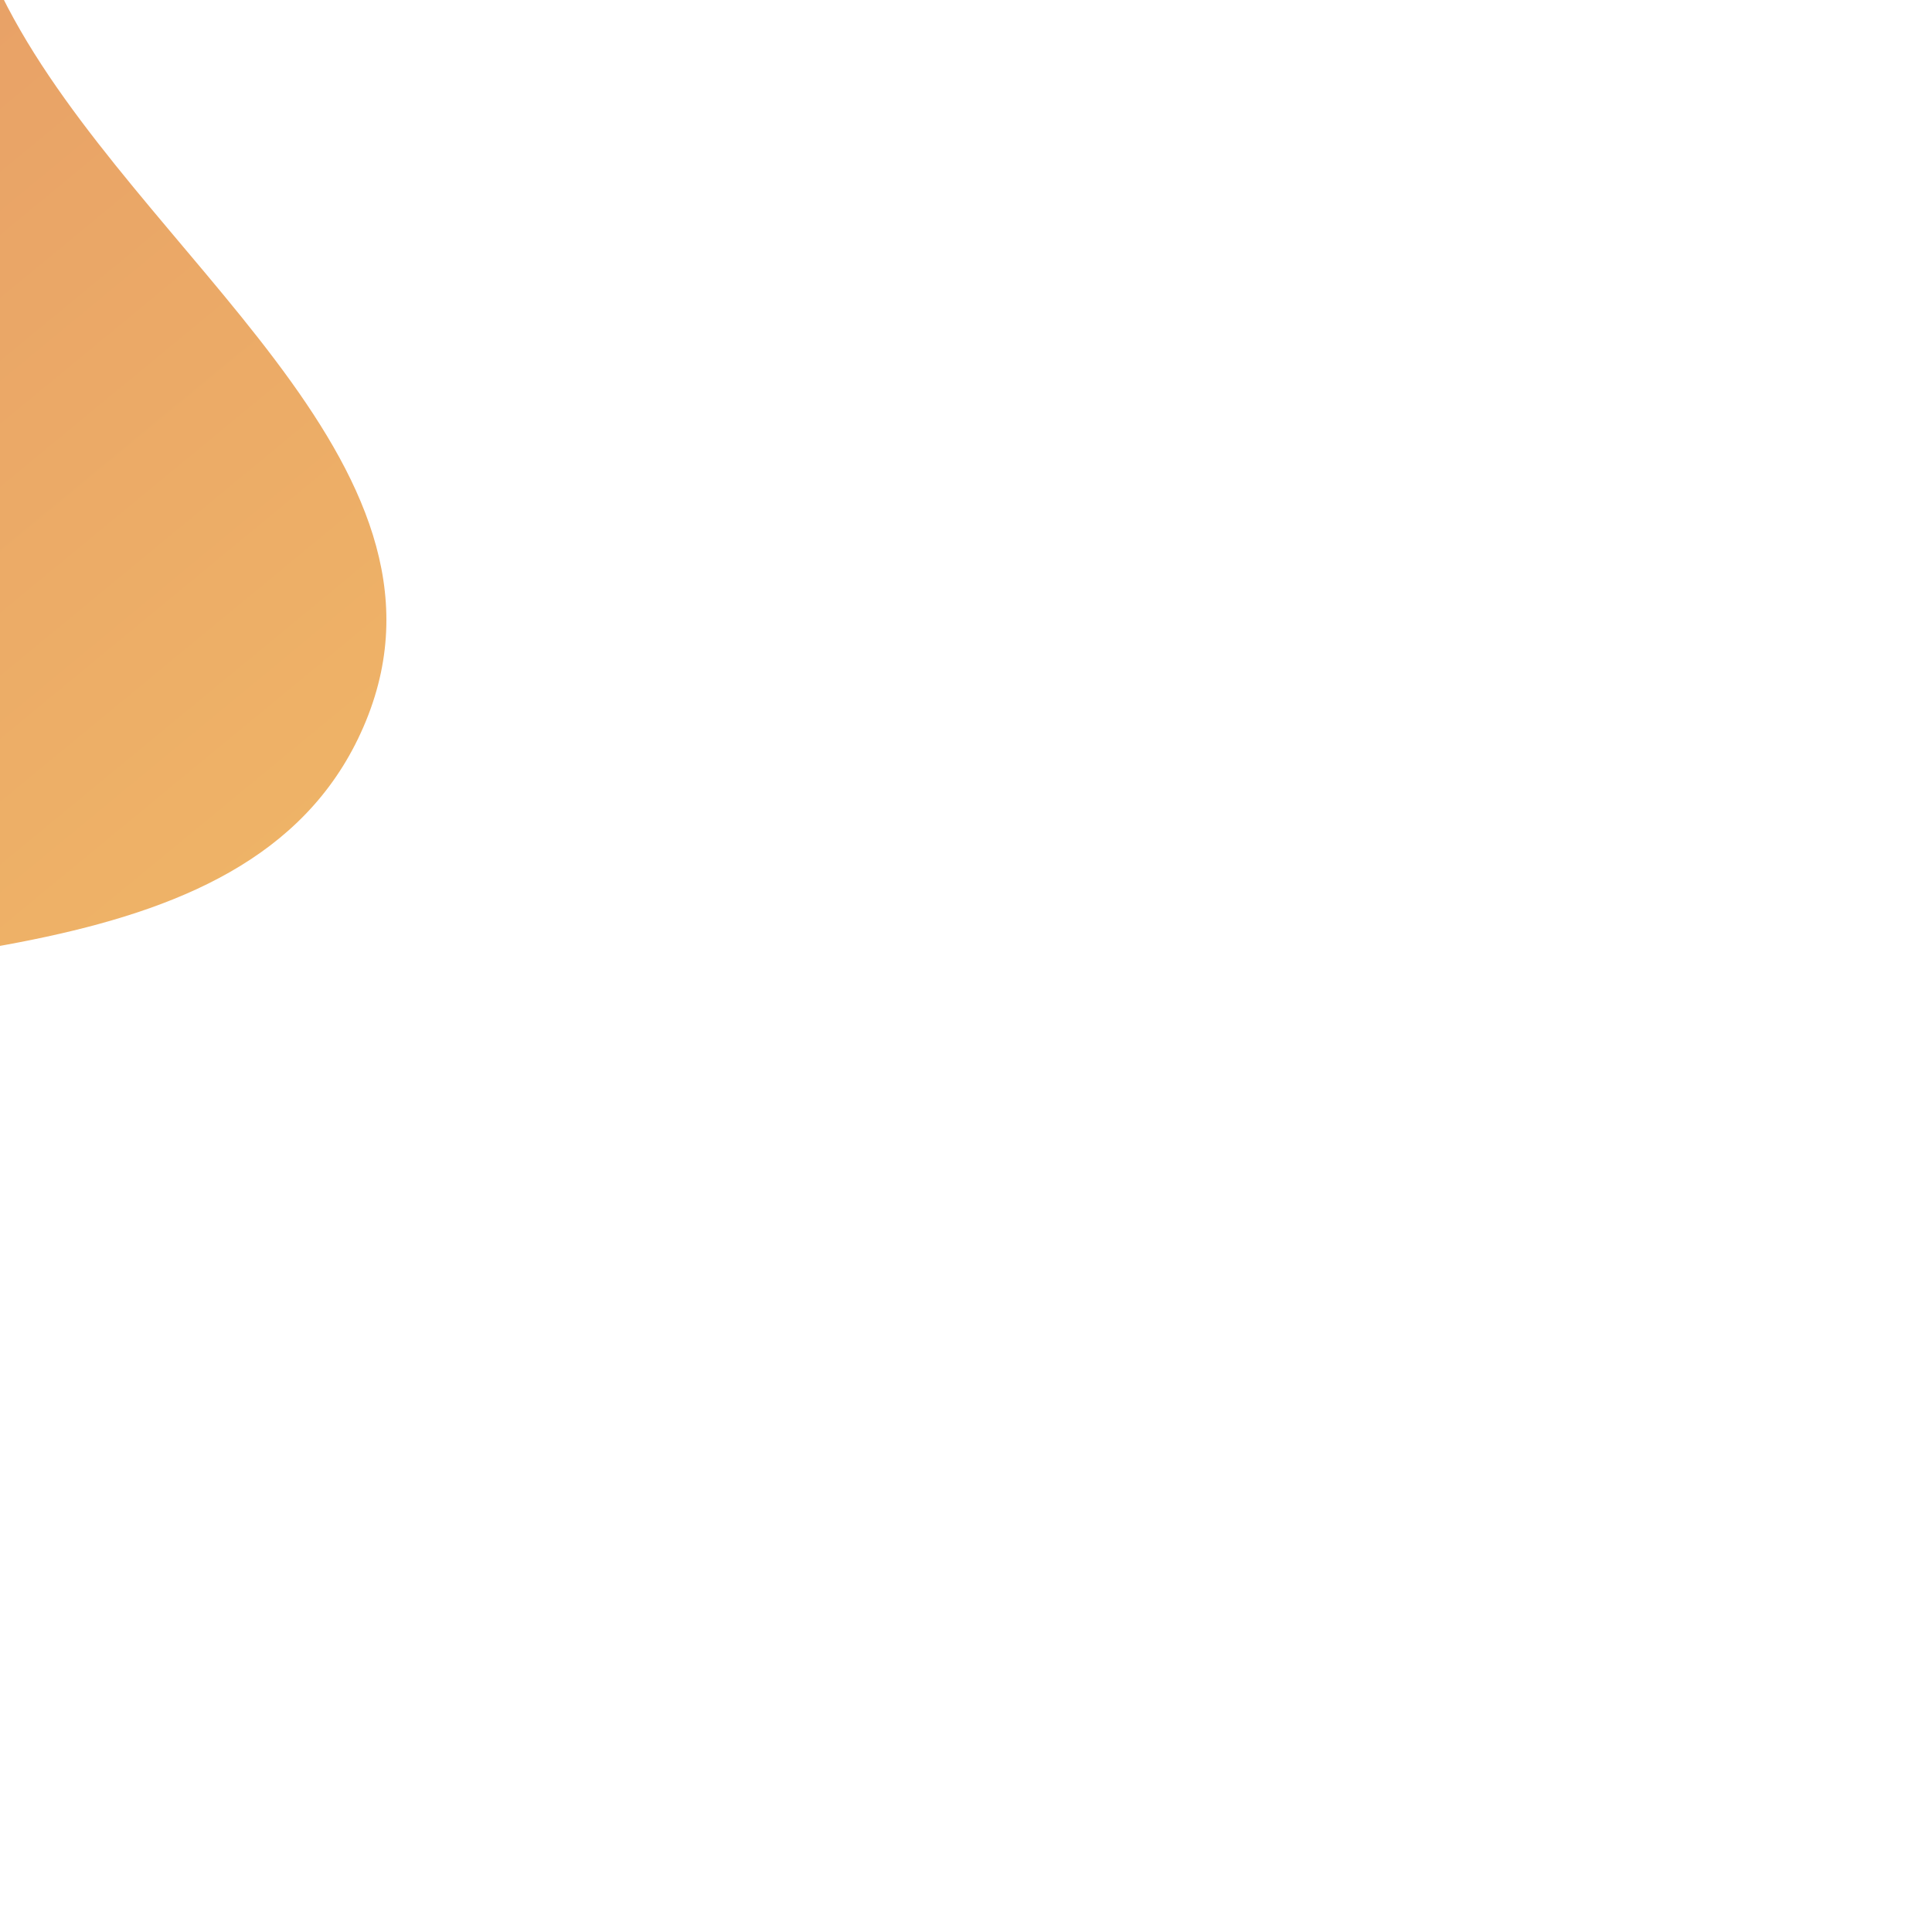
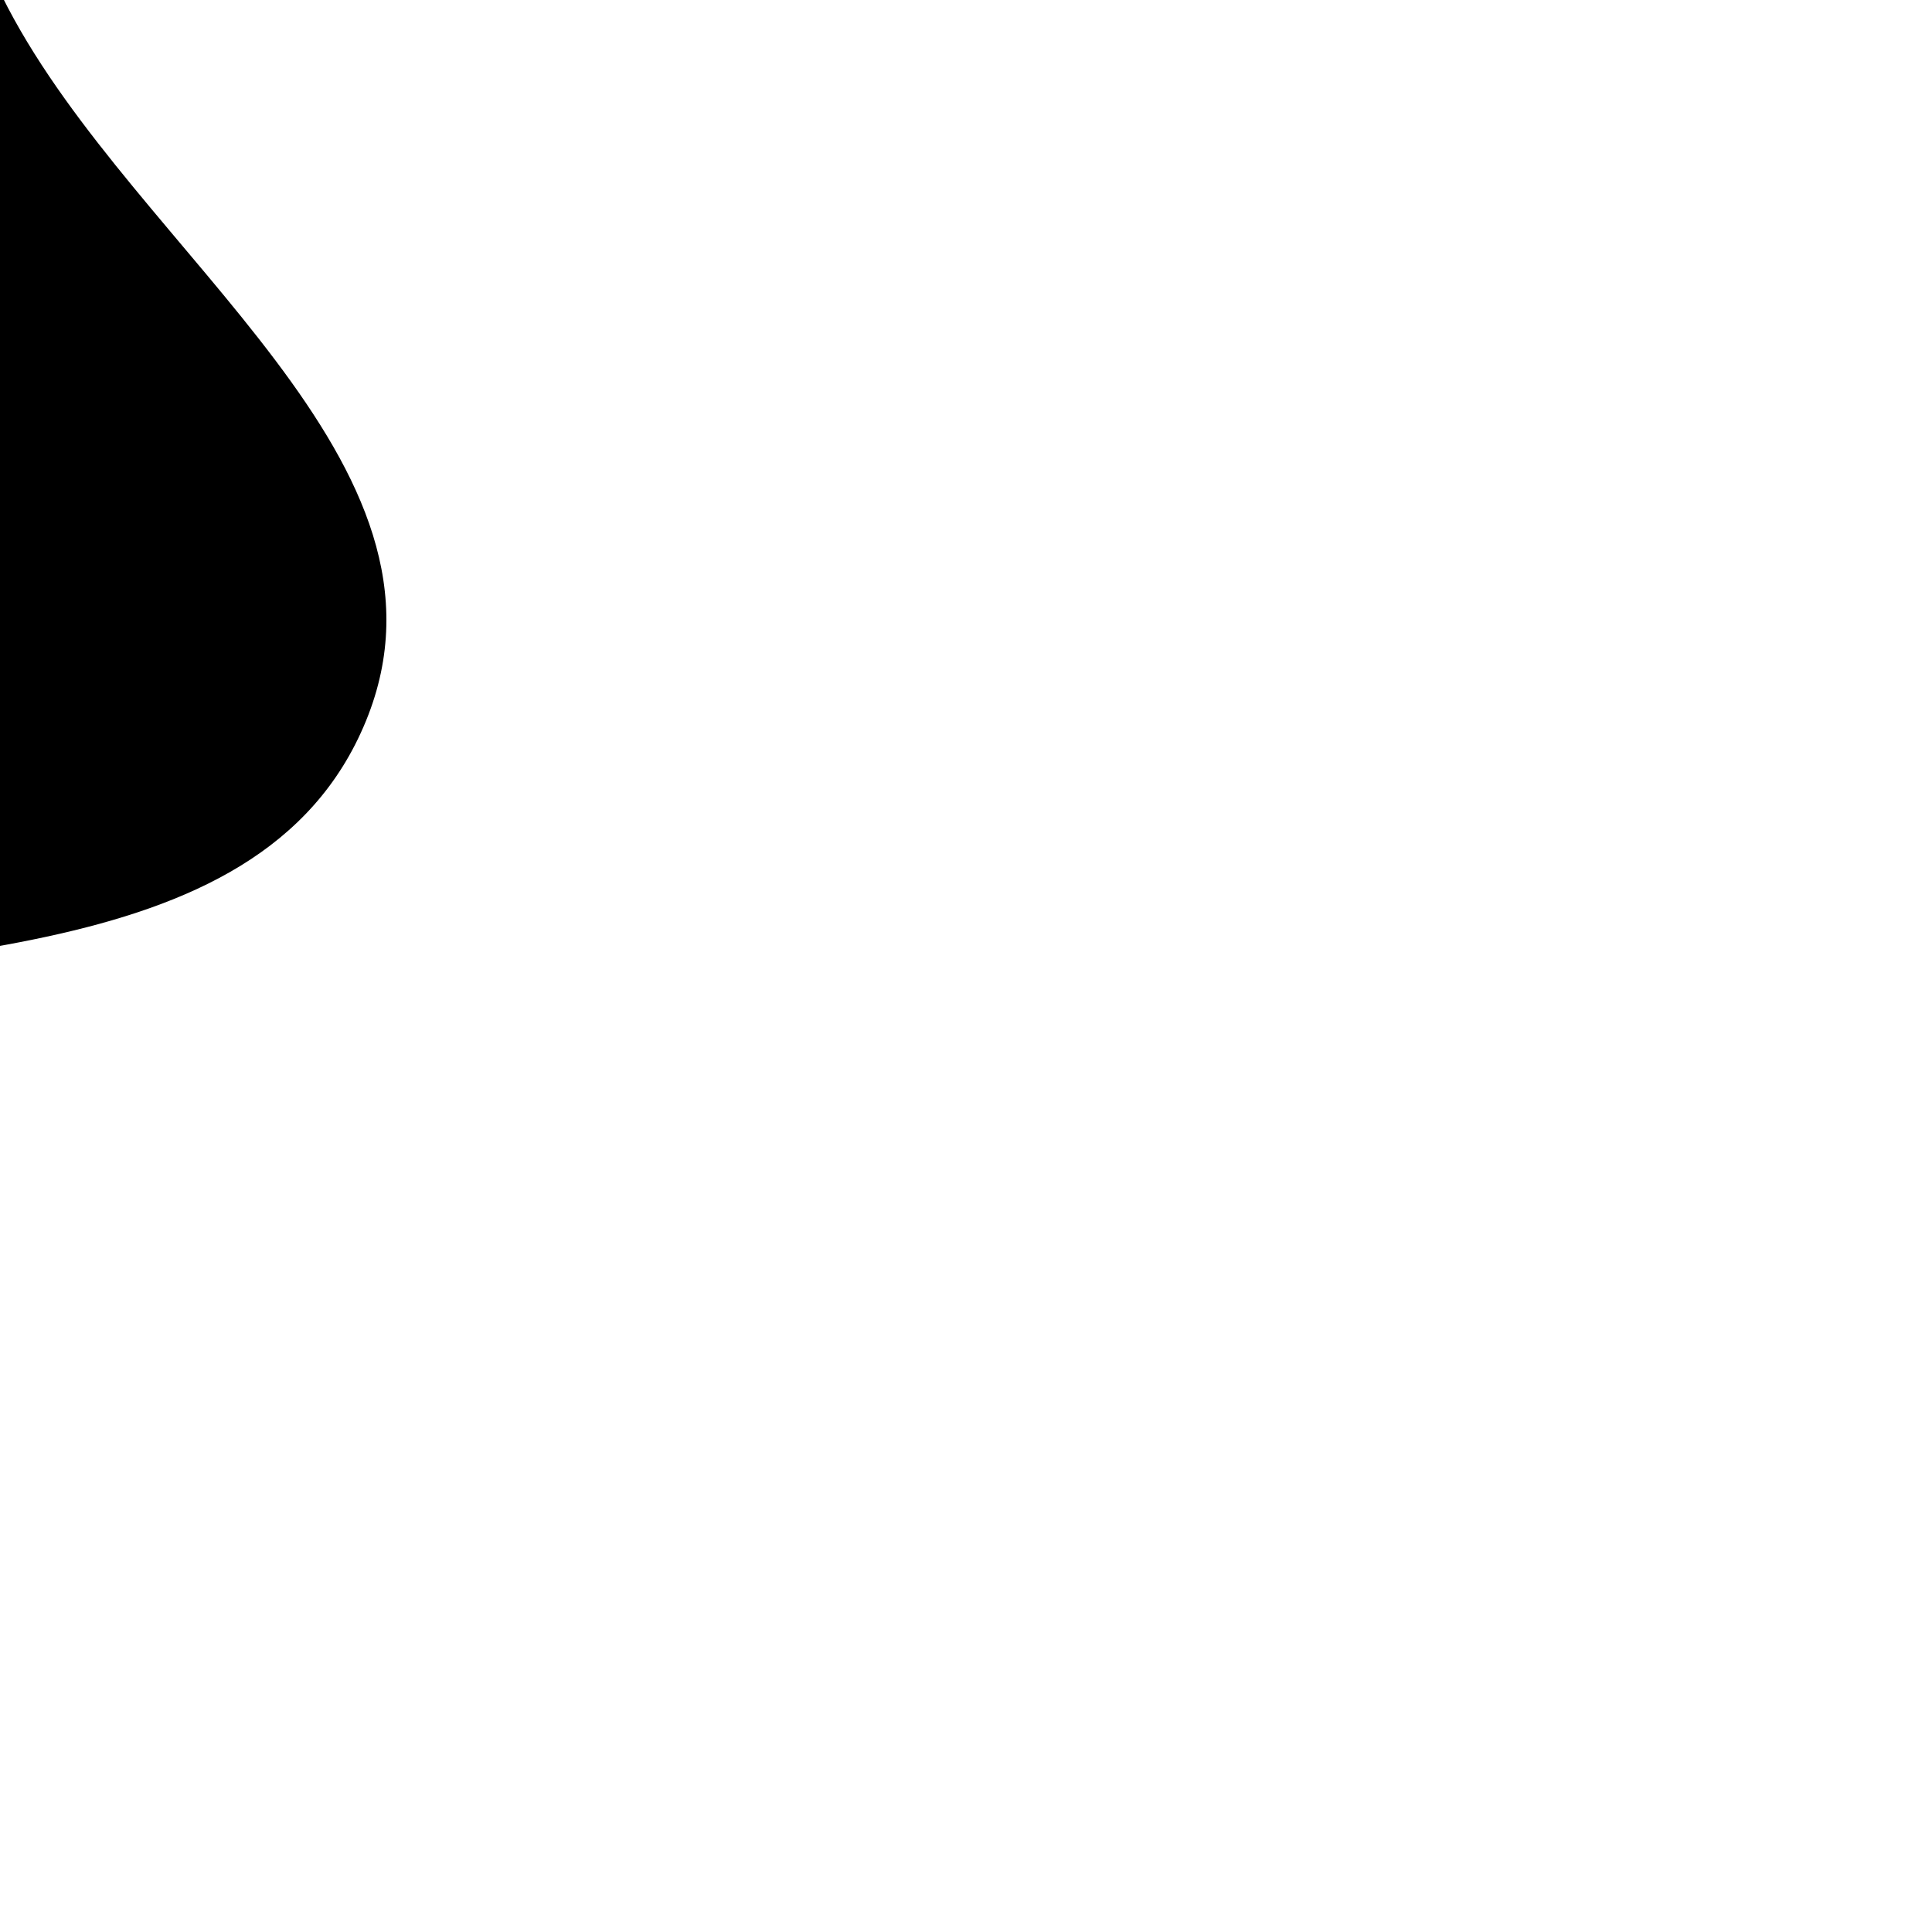
<svg xmlns="http://www.w3.org/2000/svg" viewBox="0 0 100 100" preserveAspectRatio="none">
  <defs>
    <linearGradient id="paint0_linear_76_549" x1="179.842" y1="515.192" x2="-318.239" y2="-69.601" gradientUnits="userSpaceOnUse" gradientTransform="matrix(0.153487, 0, 0, 0.148621, -2.204284, -38.08011)">
-       <stop stop-color="#EFB467" />
-       <stop offset="1" stop-color="#DE8667" />
+       <stop stopColor="#EFB467" />
+       <stop offset="1" stopColor="#DE8667" />
    </linearGradient>
  </defs>
-   <path fill-rule="evenodd" clip-rule="evenodd" d="M 0.394 0.371 C 7.111 13.222 24.417 23.908 18.948 37.302 C 13.437 50.797 -6.379 48.598 -20.847 52.386 C -35.826 56.308 -51.353 67.087 -64.537 59.162 C -78.349 50.861 -80.23 32.581 -79.98 16.843 C -79.744 2.026 -74.561 -12.206 -63.244 -22.181 C -51.296 -32.713 -34.747 -41.779 -19.573 -36.402 C -5.443 -31.395 -6.4 -12.63 0.394 0.371 Z" fill="url(#paint0_linear_76_549)" />
+   <path fillRule="evenodd" clipRule="evenodd" d="M 0.394 0.371 C 7.111 13.222 24.417 23.908 18.948 37.302 C 13.437 50.797 -6.379 48.598 -20.847 52.386 C -35.826 56.308 -51.353 67.087 -64.537 59.162 C -78.349 50.861 -80.23 32.581 -79.98 16.843 C -79.744 2.026 -74.561 -12.206 -63.244 -22.181 C -51.296 -32.713 -34.747 -41.779 -19.573 -36.402 C -5.443 -31.395 -6.4 -12.63 0.394 0.371 Z" fill="url(#paint0_linear_76_549)" />
</svg>
